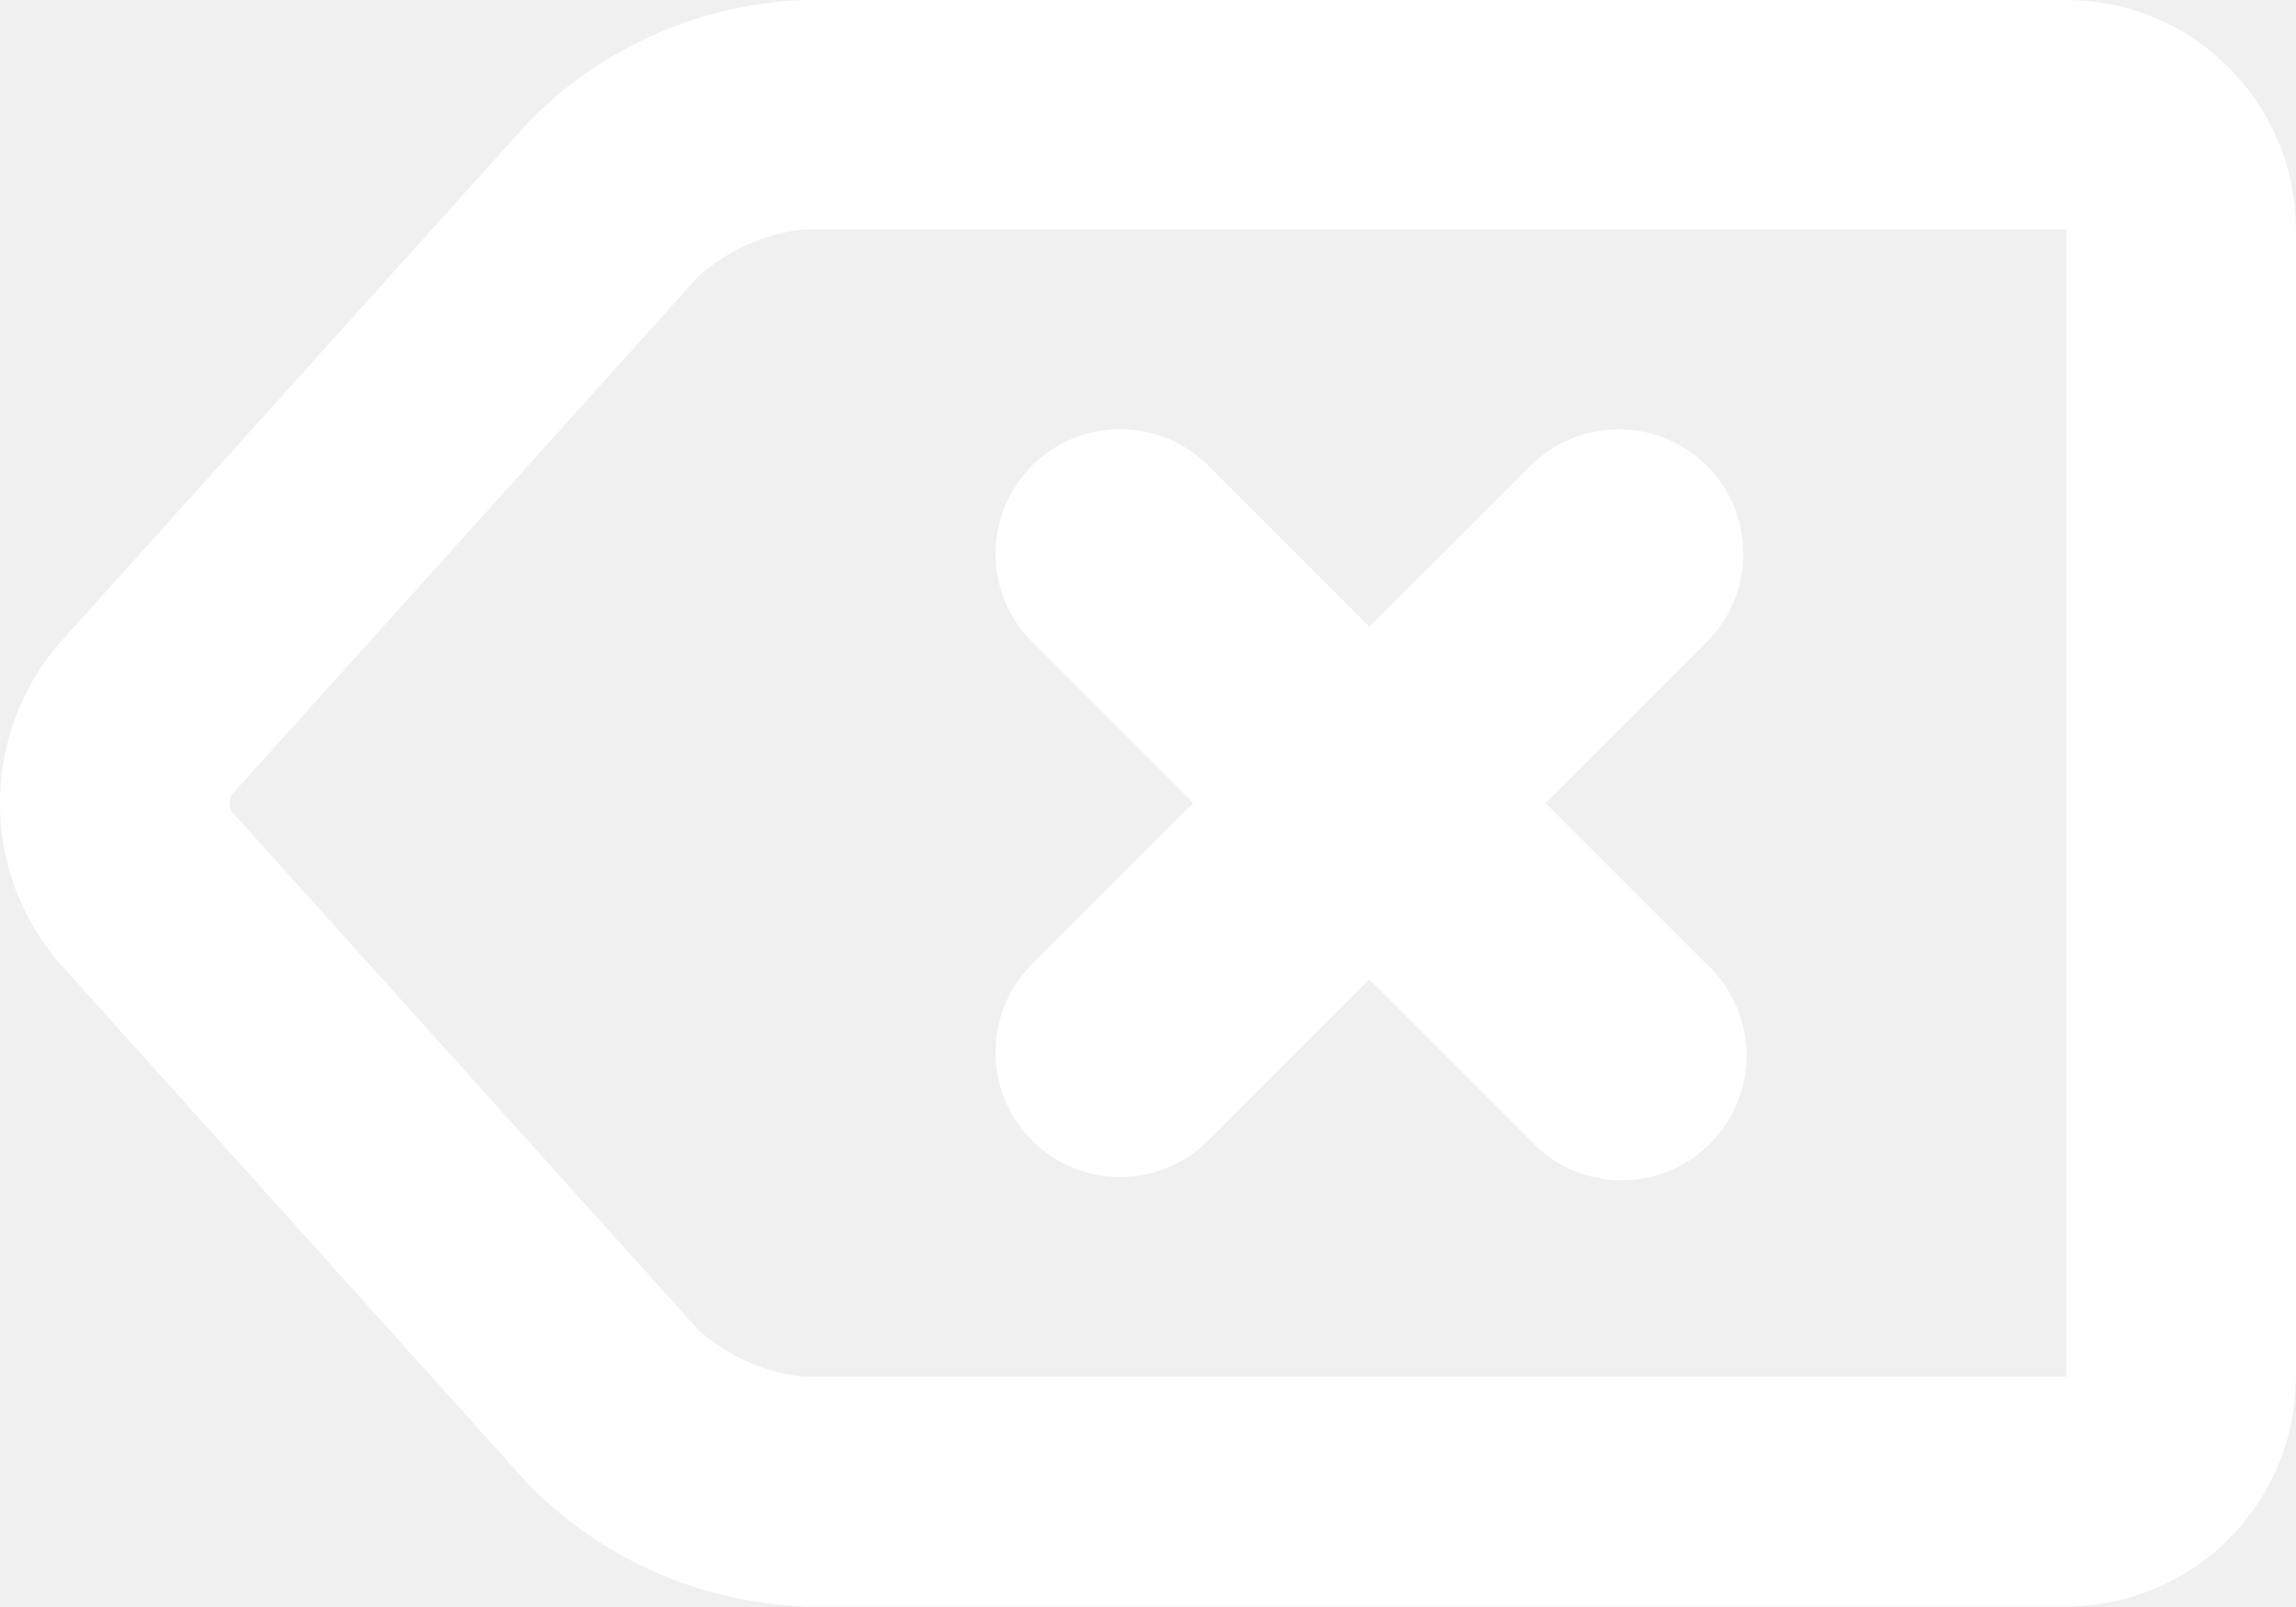
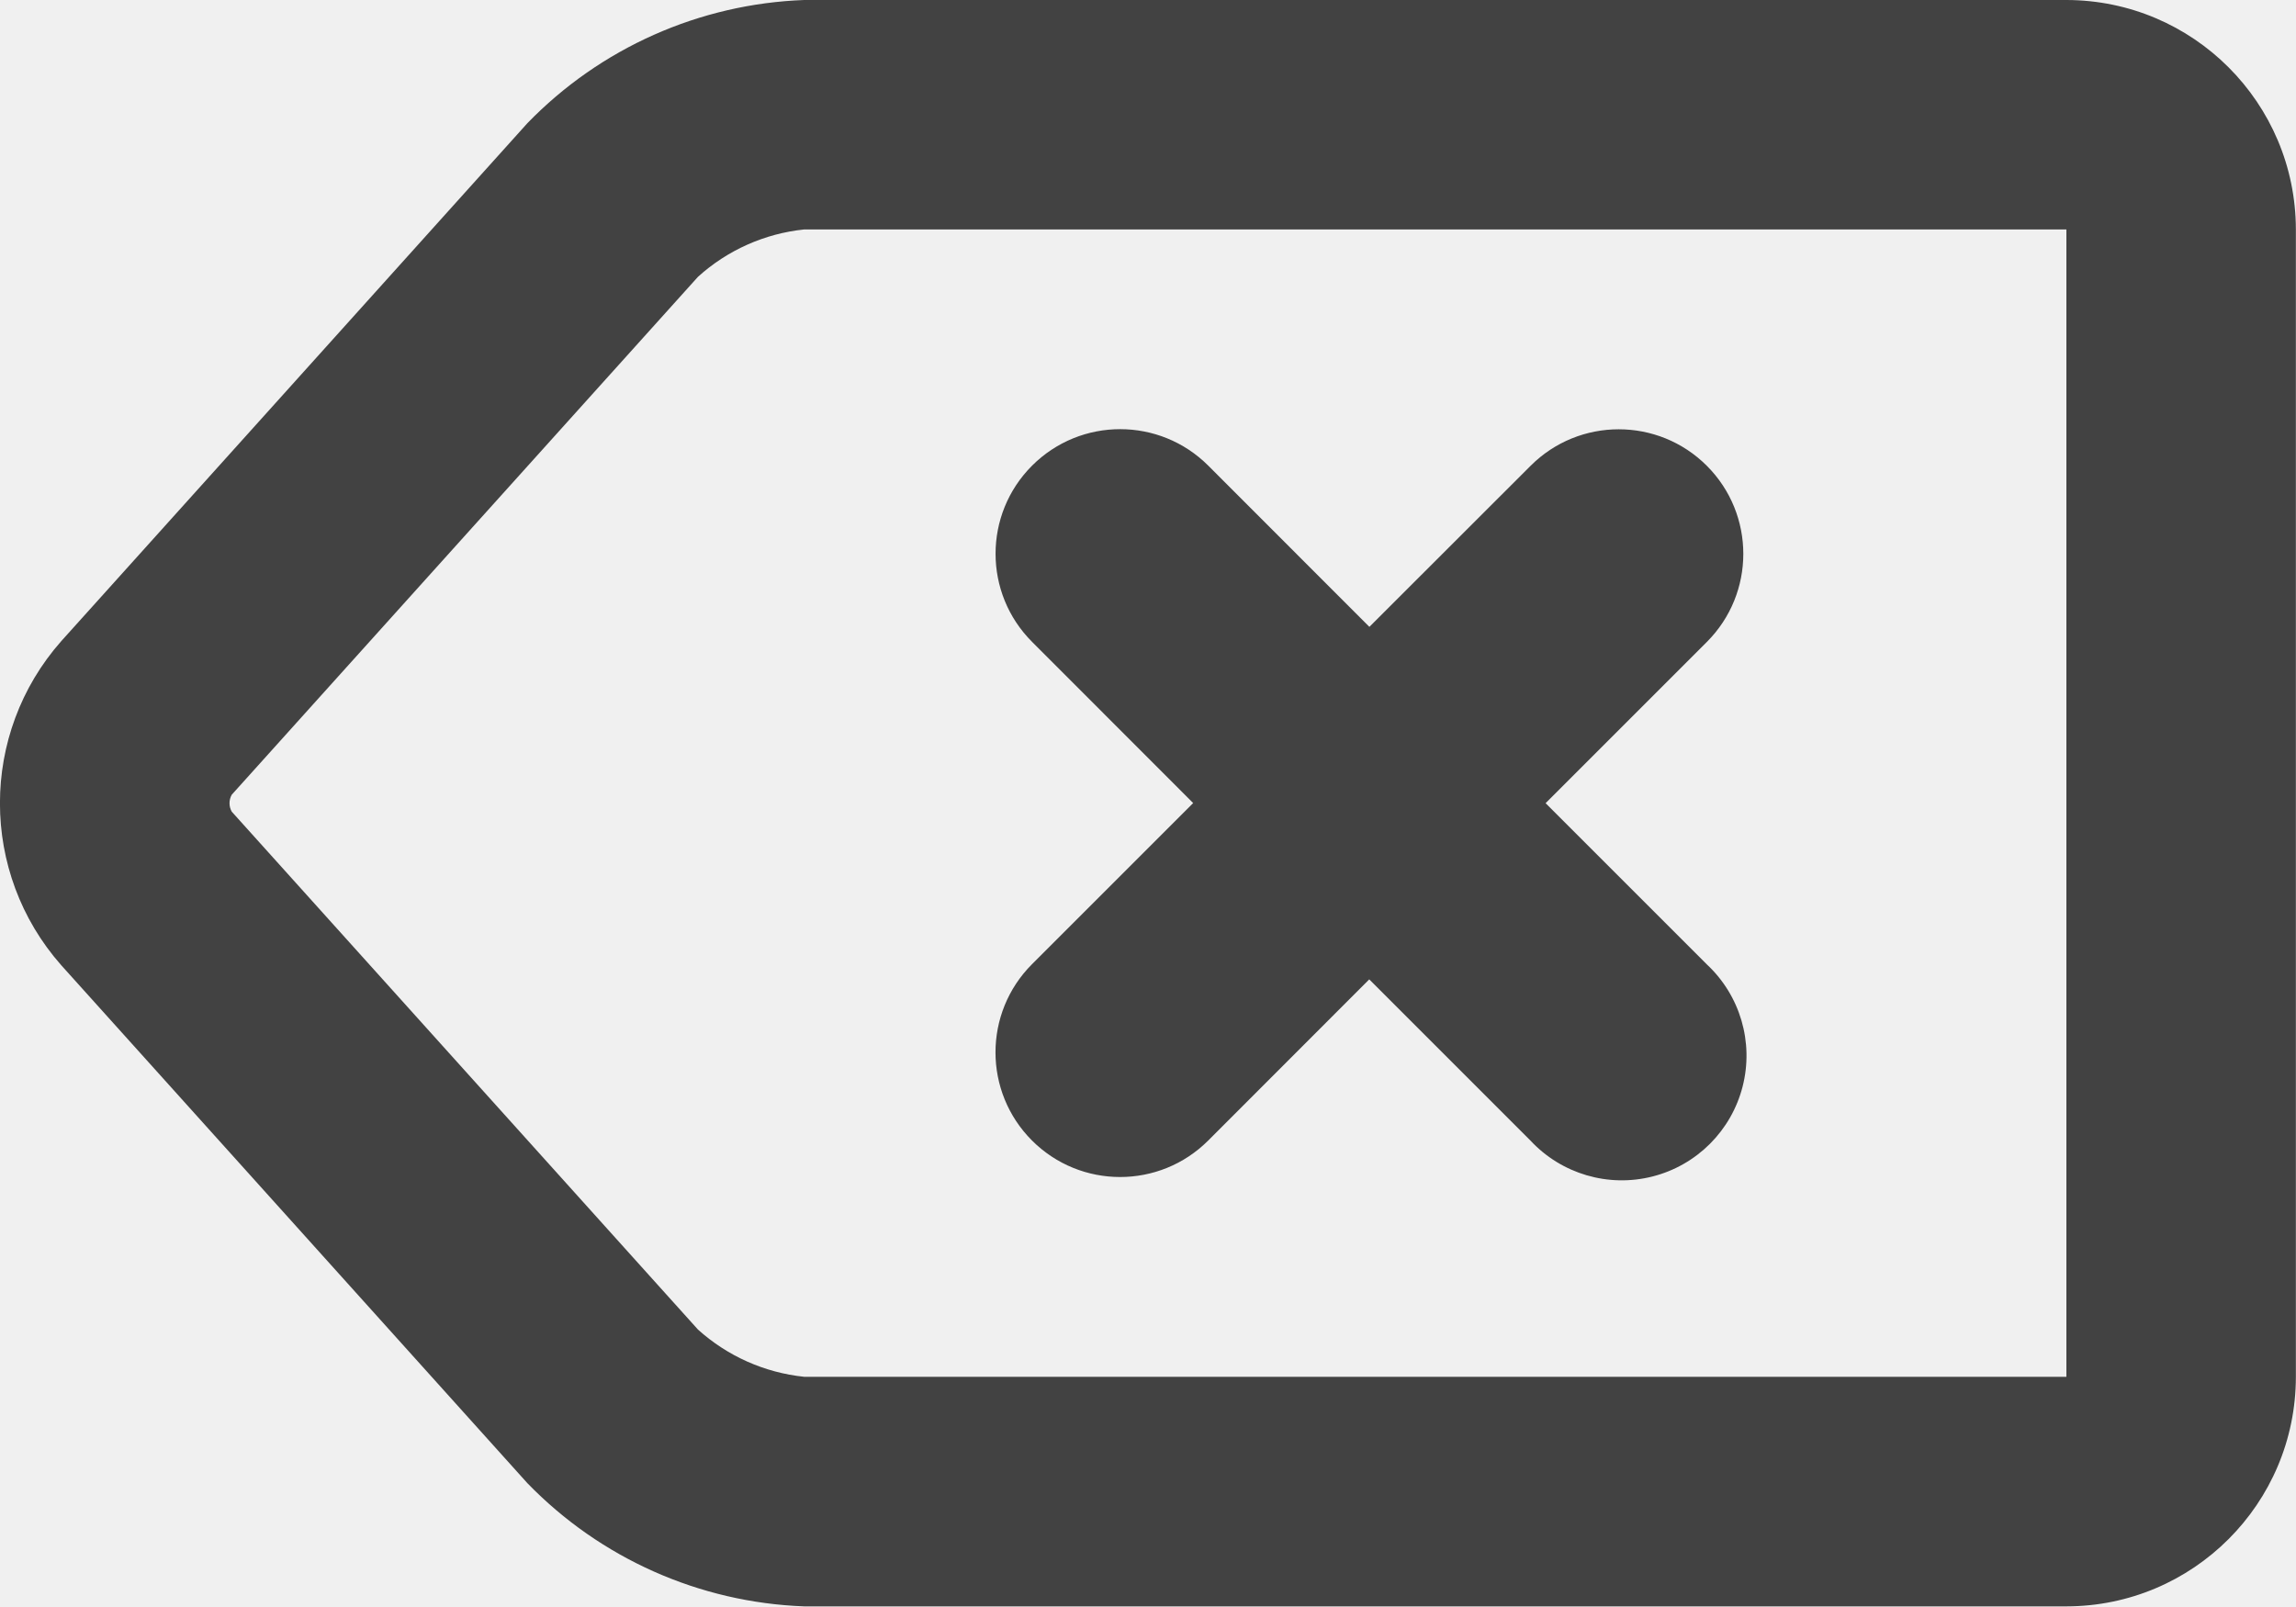
<svg xmlns="http://www.w3.org/2000/svg" id="delete_backspace" width="18.15" height="12.7" viewBox="0 0 18.15 12.7">
  <g id="Group_44" data-name="Group 44">
-     <path id="Path_6" data-name="Path 6" d="M18.331,5H8.353a3.212,3.212,0,0,0-2.188.974L2.48,10.069a1.936,1.936,0,0,0,0,2.562l3.685,4.095a3.212,3.212,0,0,0,2.188.974h9.978a1.816,1.816,0,0,0,1.814-1.814V6.814A1.817,1.817,0,0,0,18.331,5Zm0,10.885H8.353a1.482,1.482,0,0,1-.84-.374L3.828,11.417a.136.136,0,0,1,0-.134L7.514,7.188a1.48,1.48,0,0,1,.839-.374h9.978Z" transform="translate(-1.996 -5)" fill="#fff" />
-     <path id="Path_7" data-name="Path 7" d="M11.293,14.624a.985.985,0,0,0,1.393,0l1.273-1.274,1.274,1.274a.986.986,0,1,0,1.394-1.393l-1.274-1.274,1.274-1.274a.985.985,0,1,0-1.393-1.393L13.96,10.563,12.687,9.289a.985.985,0,1,0-1.393,1.393l1.273,1.274-1.274,1.274A.986.986,0,0,0,11.293,14.624Z" transform="translate(-3.135 -5.607)" fill="#fff" />
+     <path id="Path_6" data-name="Path 6" d="M18.331,5H8.353a3.212,3.212,0,0,0-2.188.974L2.48,10.069a1.936,1.936,0,0,0,0,2.562l3.685,4.095a3.212,3.212,0,0,0,2.188.974h9.978a1.816,1.816,0,0,0,1.814-1.814V6.814A1.817,1.817,0,0,0,18.331,5Zm0,10.885H8.353a1.482,1.482,0,0,1-.84-.374L3.828,11.417a.136.136,0,0,1,0-.134L7.514,7.188a1.48,1.48,0,0,1,.839-.374h9.978Z" transform="translate(-1.996 -5)" fill="#424242" />
+     <path id="Path_7" data-name="Path 7" d="M11.293,14.624a.985.985,0,0,0,1.393,0l1.273-1.274,1.274,1.274a.986.986,0,1,0,1.394-1.393l-1.274-1.274,1.274-1.274a.985.985,0,1,0-1.393-1.393L13.96,10.563,12.687,9.289a.985.985,0,1,0-1.393,1.393l1.273,1.274-1.274,1.274A.986.986,0,0,0,11.293,14.624Z" transform="translate(-3.135 -5.607)" fill="#424242" />
  </g>
</svg>
